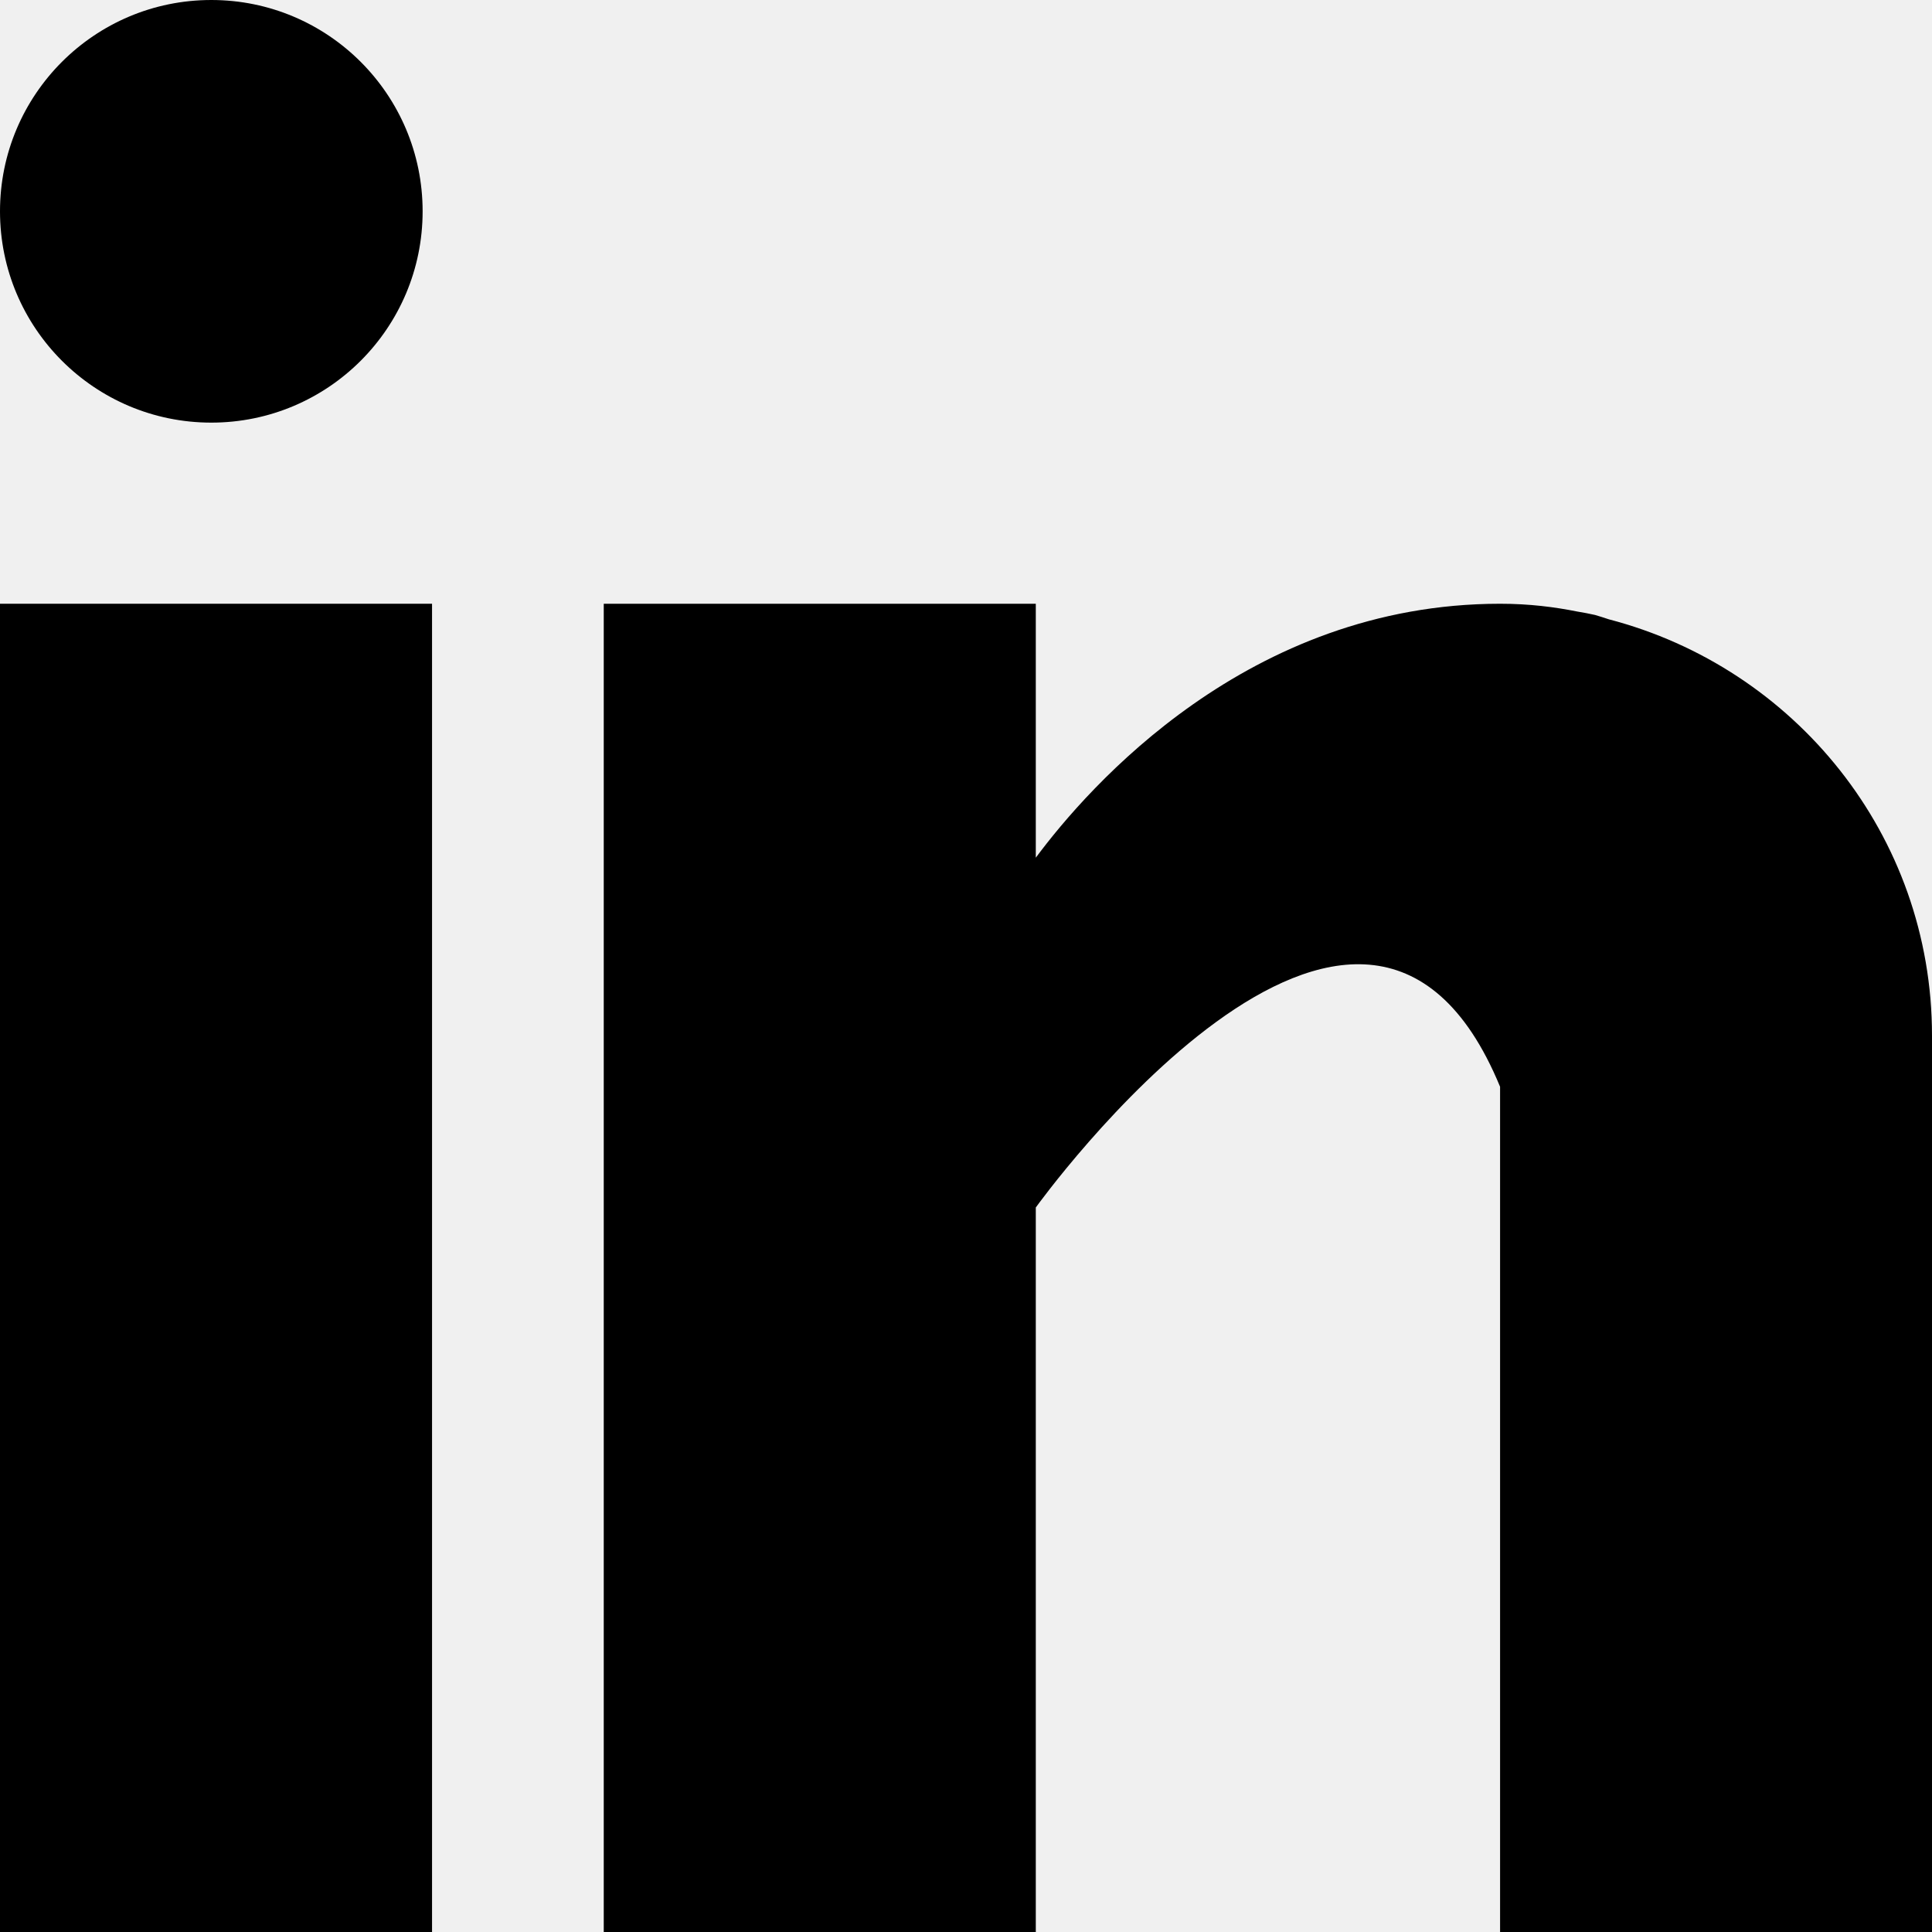
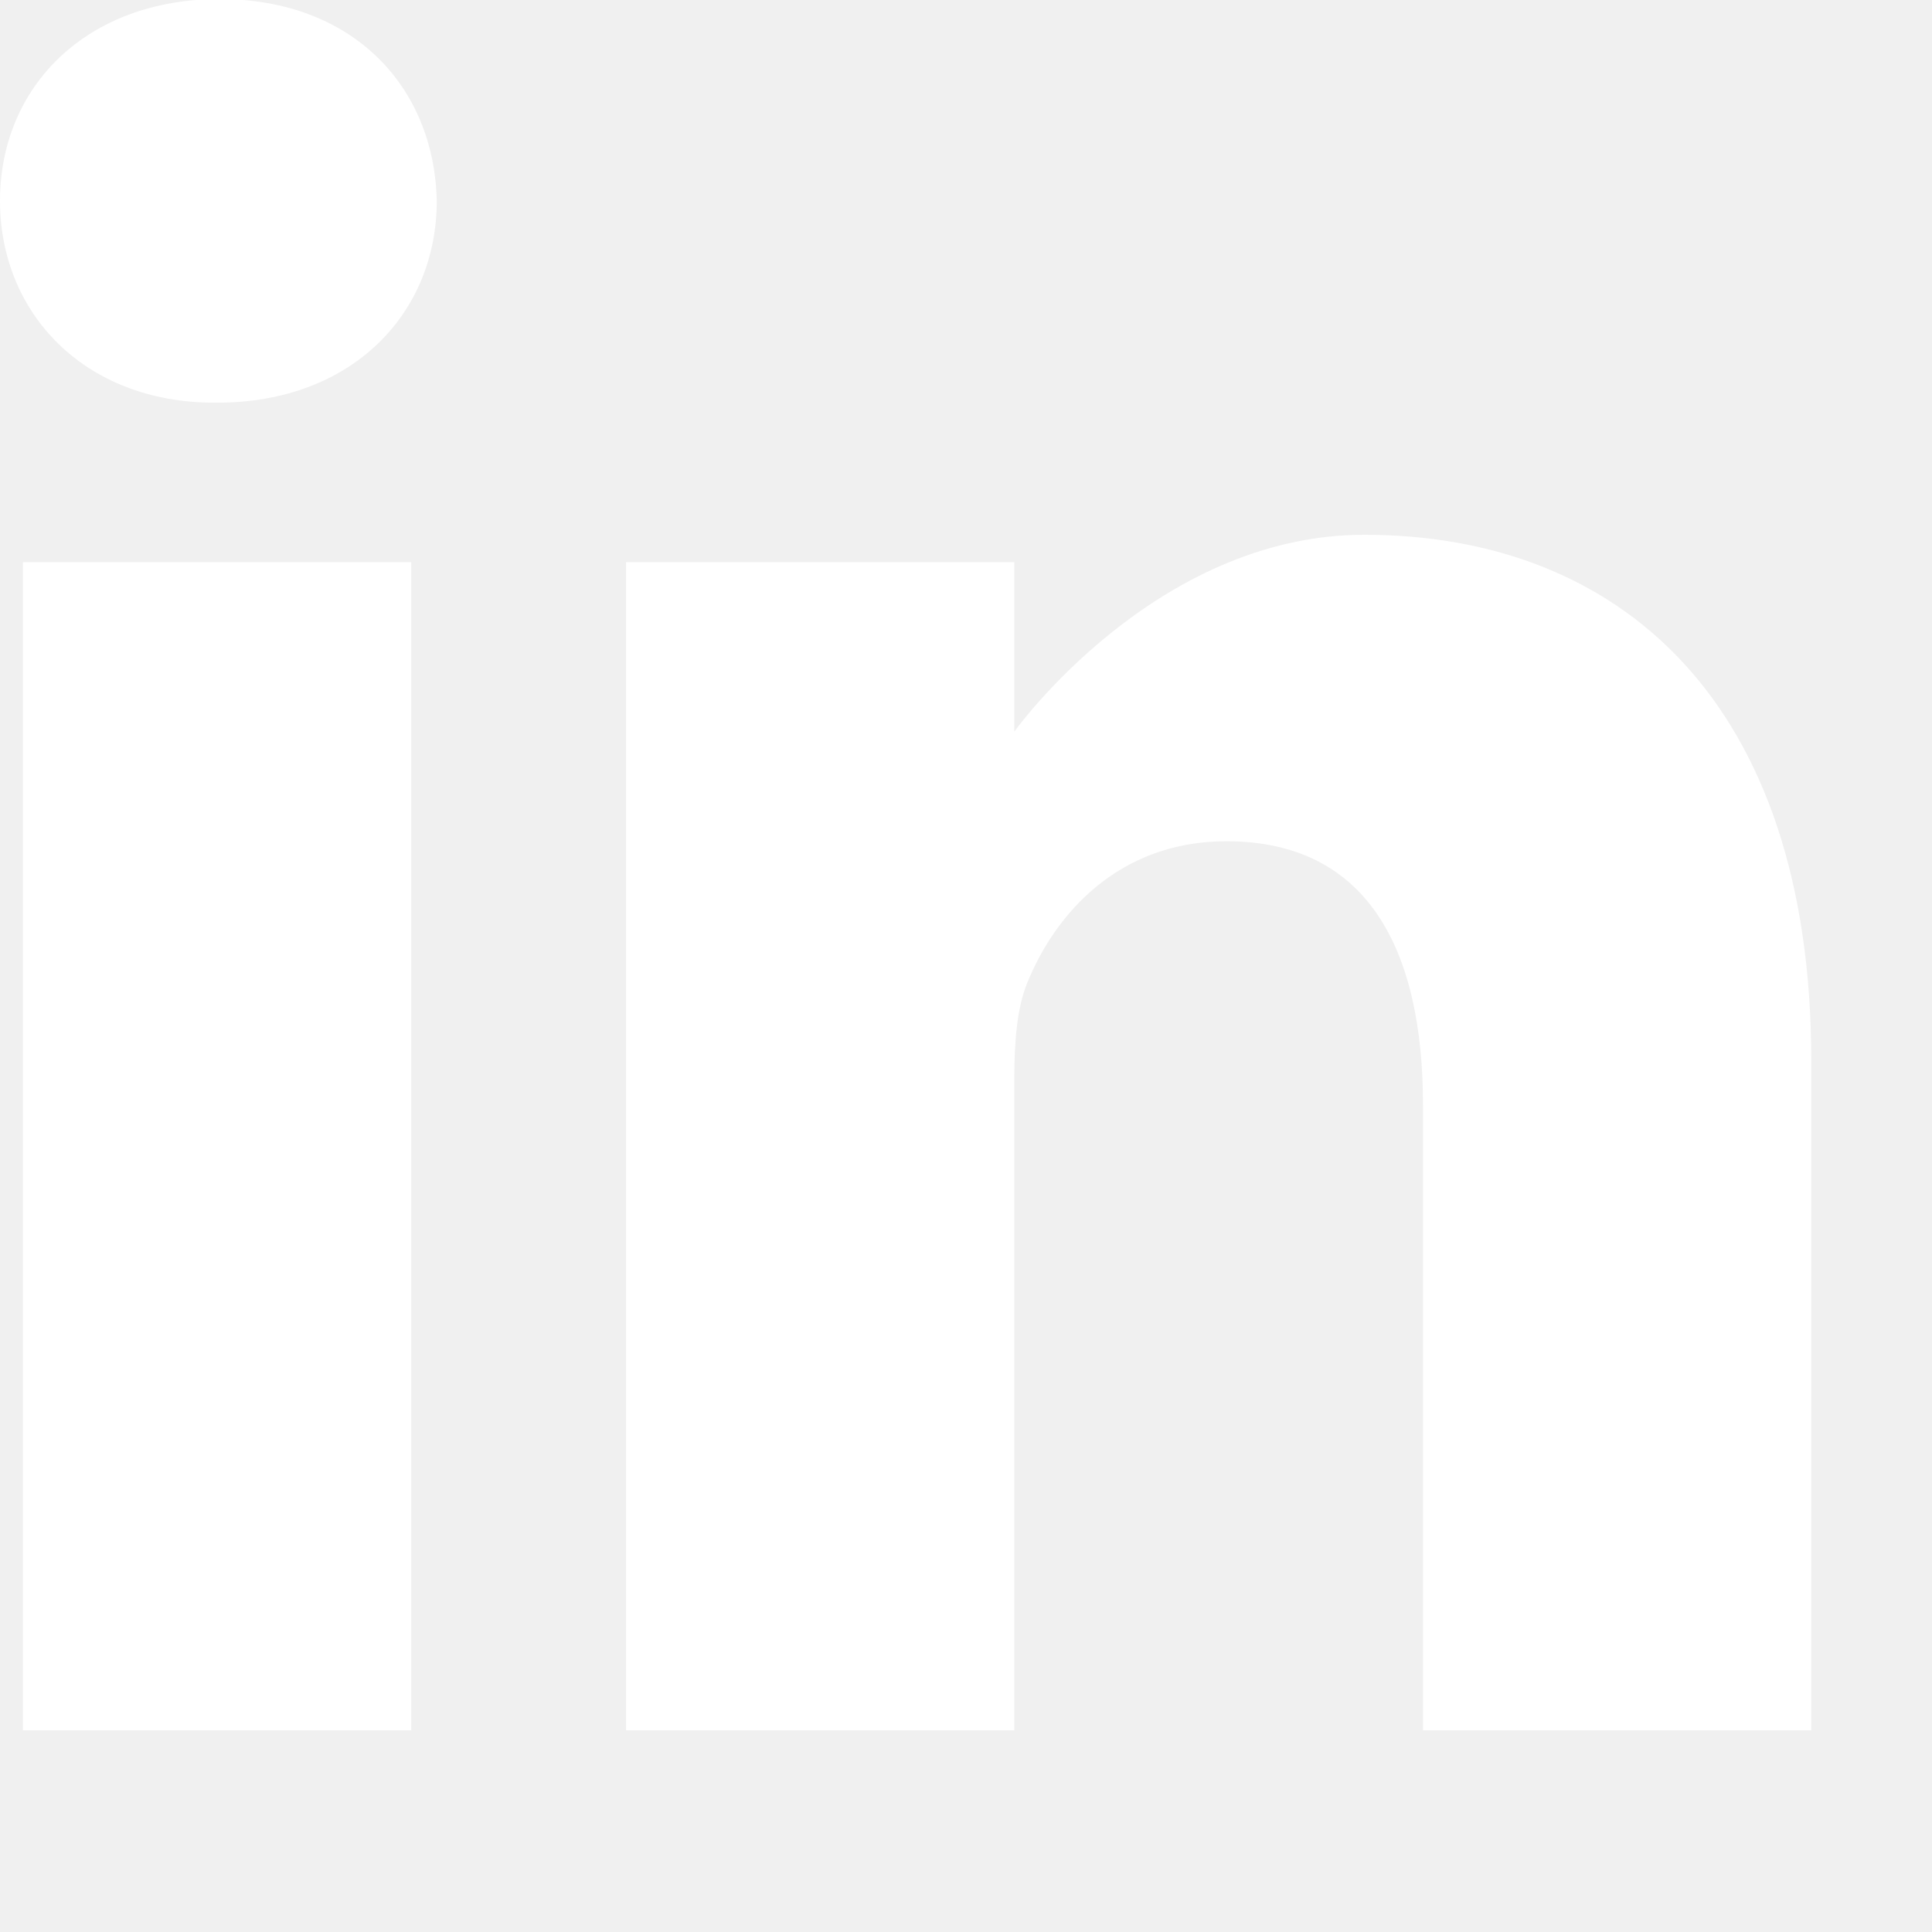
- <svg xmlns="http://www.w3.org/2000/svg" version="1.1" id="Capa_1" x="0px" y="0px" viewBox="0 0 512 512" style="enable-background:new 0 0 512 512;" xml:space="preserve">
+ <svg xmlns="http://www.w3.org/2000/svg" version="1.1" width="512" height="512" x="0" y="0" viewBox="0 0 682.667 682" style="enable-background:new 0 0 512 512" xml:space="preserve">
  <g>
-     <g>
-       <rect y="160" width="114.496" height="352" />
-     </g>
+     <path d="m77.613-.668c-46.93 0-77.613 30.816-77.613 71.32 0 39.609 29.77 71.305 75.812 71.305h.891c47.848 0 77.625-31.695 77.625-71.305-.895-40.504-29.777-71.32-76.715-71.32zm0 0" fill="#ffffff" data-original="#000000" style="" />
+     <path d="m8.109 198.312h137.195v412.758h-137.195zm0 0" fill="#ffffff" data-original="#000000" style="" />
+     <path d="m482.055 188.625c-74.012 0-123.641 69.547-123.641 69.547v-59.859h-137.199v412.758h137.191v-230.5c0-12.34.895-24.66 4.52-33.484 9.918-24.641 32.488-50.168 70.391-50.168 49.645 0 69.5 37.852 69.5 93.34v220.812h137.184v-236.668c0-126.781-67.688-185.777-157.945-185.777zm0 0" fill="#ffffff" data-original="#000000" style="" />
  </g>
-   <g>
-     <g>
-       <path d="M426.368,164.128c-1.216-0.384-2.368-0.8-3.648-1.152c-1.536-0.352-3.072-0.64-4.64-0.896    c-6.08-1.216-12.736-2.08-20.544-2.08c-66.752,0-109.088,48.544-123.04,67.296V160H160v352h114.496V320    c0,0,86.528-120.512,123.04-32c0,79.008,0,224,0,224H512V274.464C512,221.28,475.552,176.96,426.368,164.128z" />
-     </g>
-   </g>
-   <g>
-     <g>
-       <circle cx="56" cy="56" r="56" />
-     </g>
-   </g>
-   <g>
- </g>
-   <g>
- </g>
-   <g>
- </g>
-   <g>
- </g>
-   <g>
- </g>
-   <g>
- </g>
-   <g>
- </g>
-   <g>
- </g>
-   <g>
- </g>
-   <g>
- </g>
-   <g>
- </g>
-   <g>
- </g>
-   <g>
- </g>
-   <g>
- </g>
-   <g>
- </g>
</svg>
